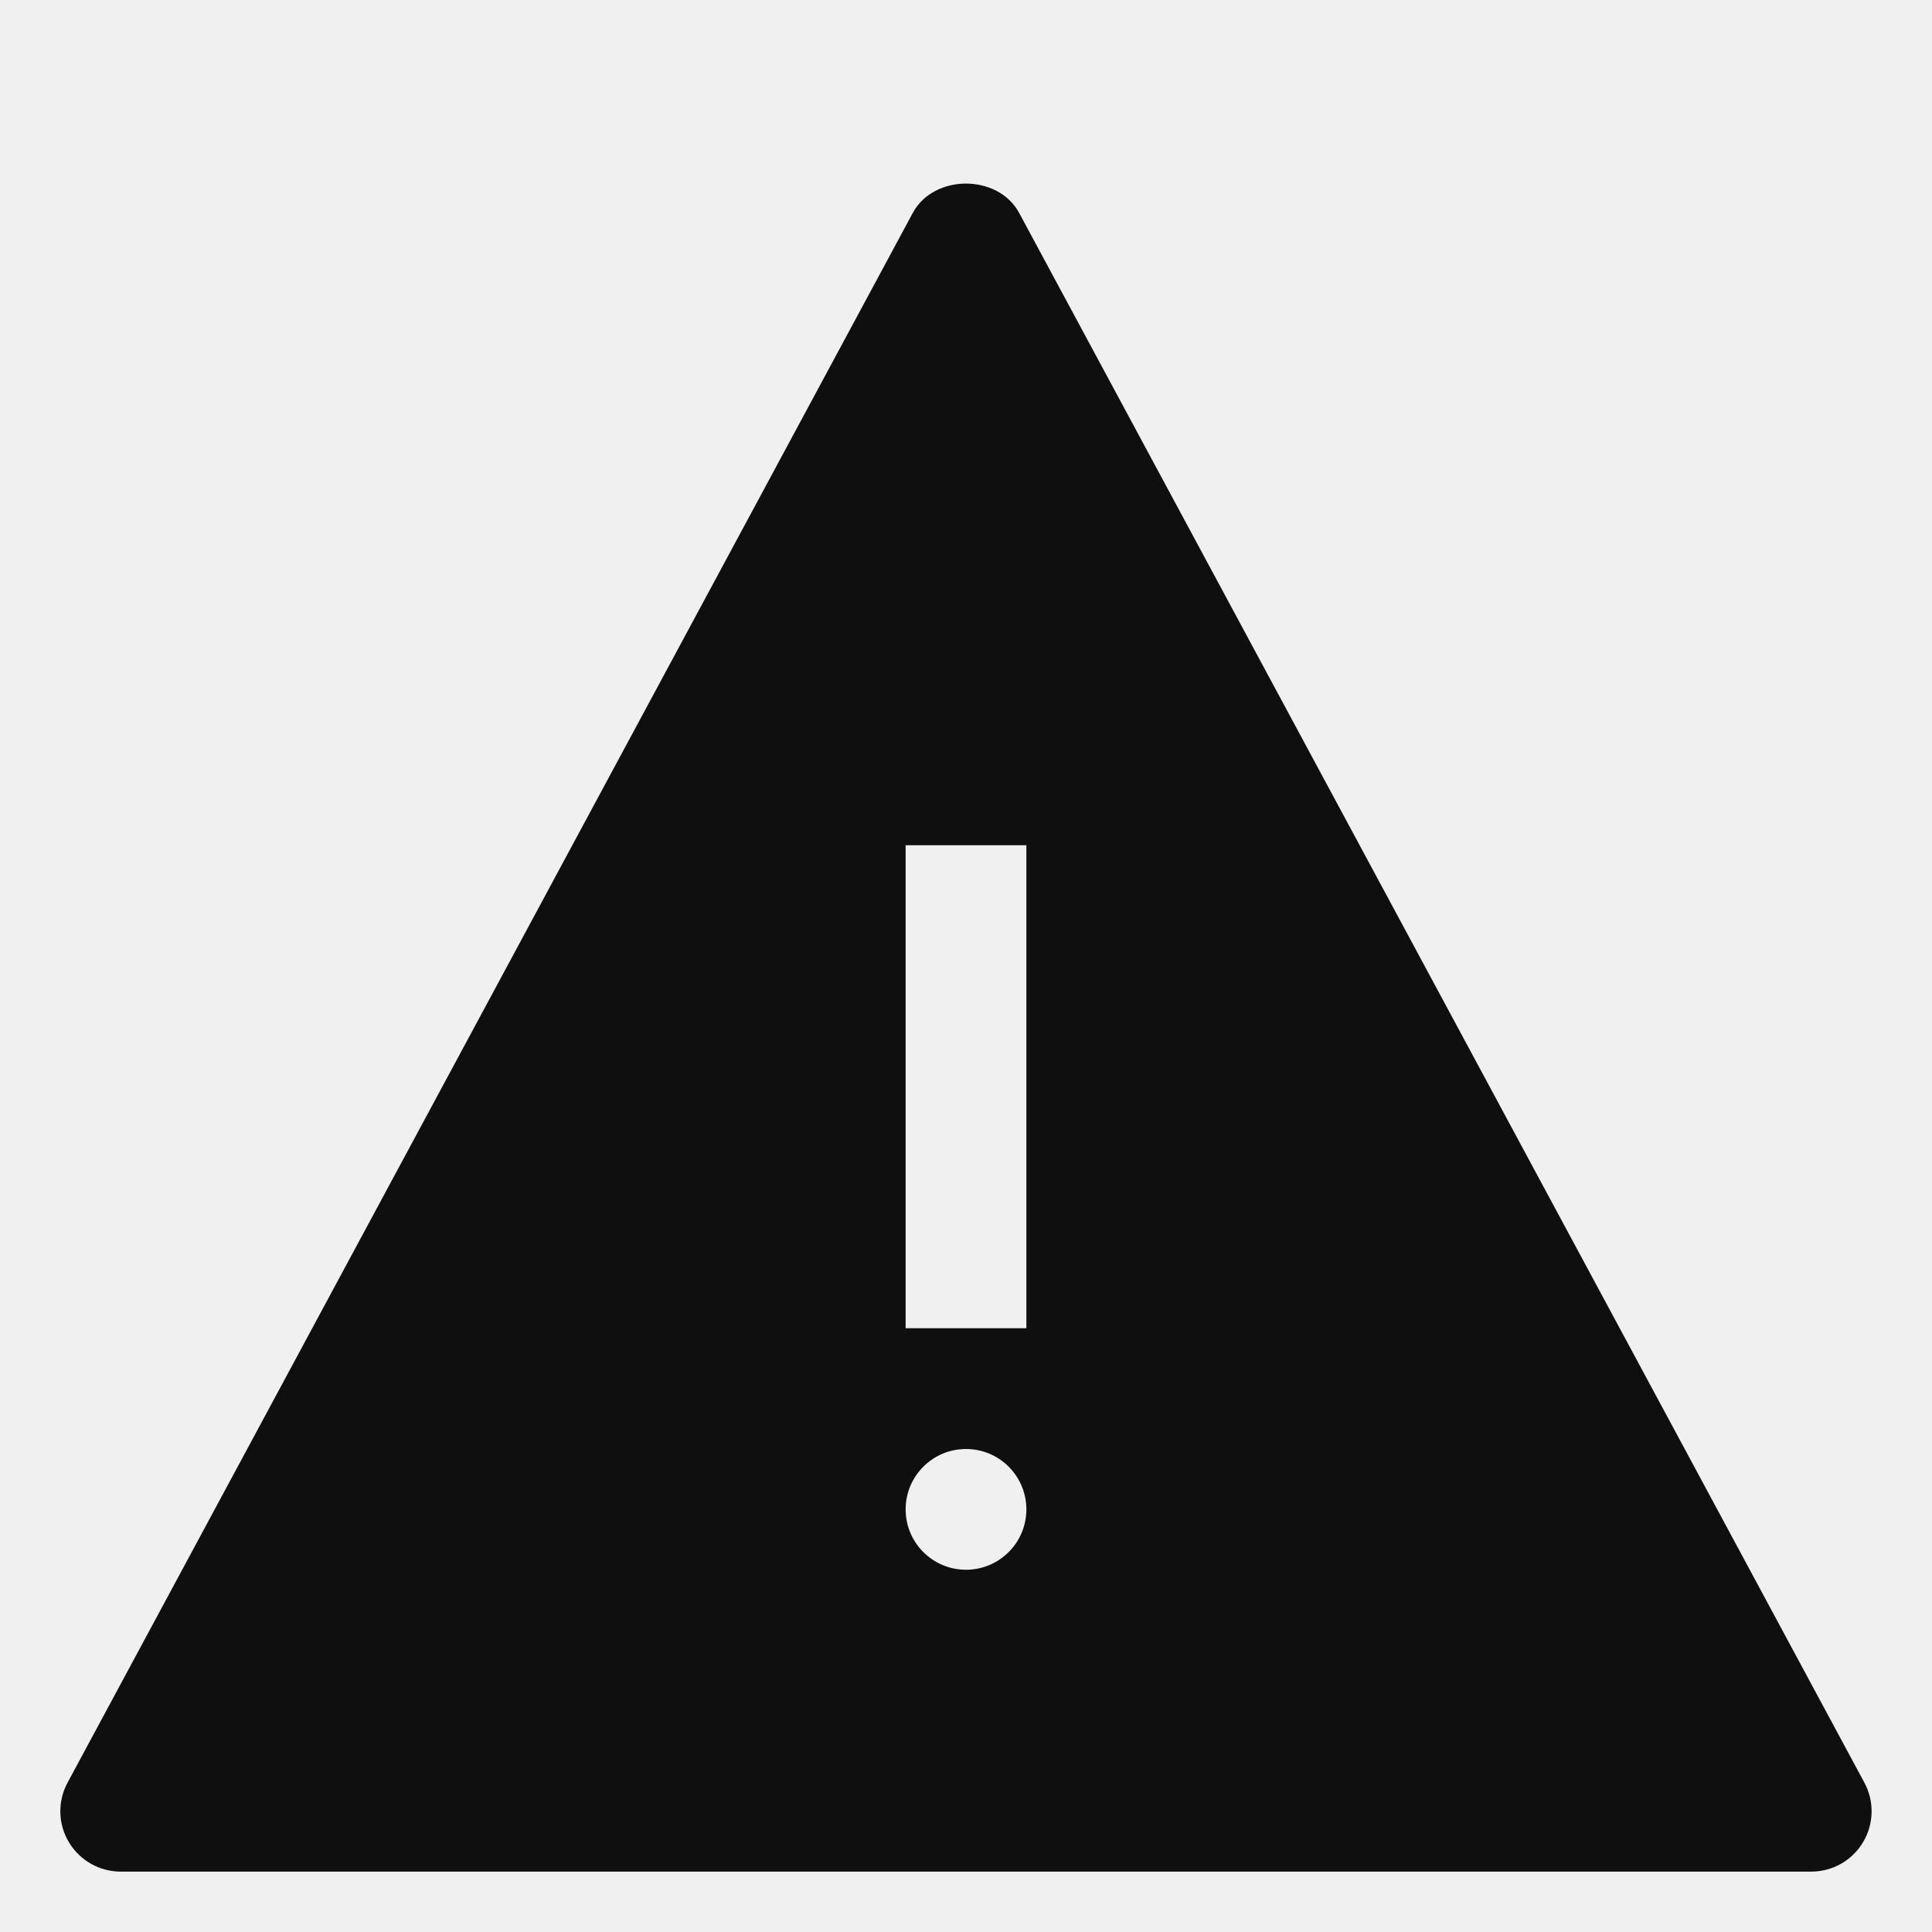
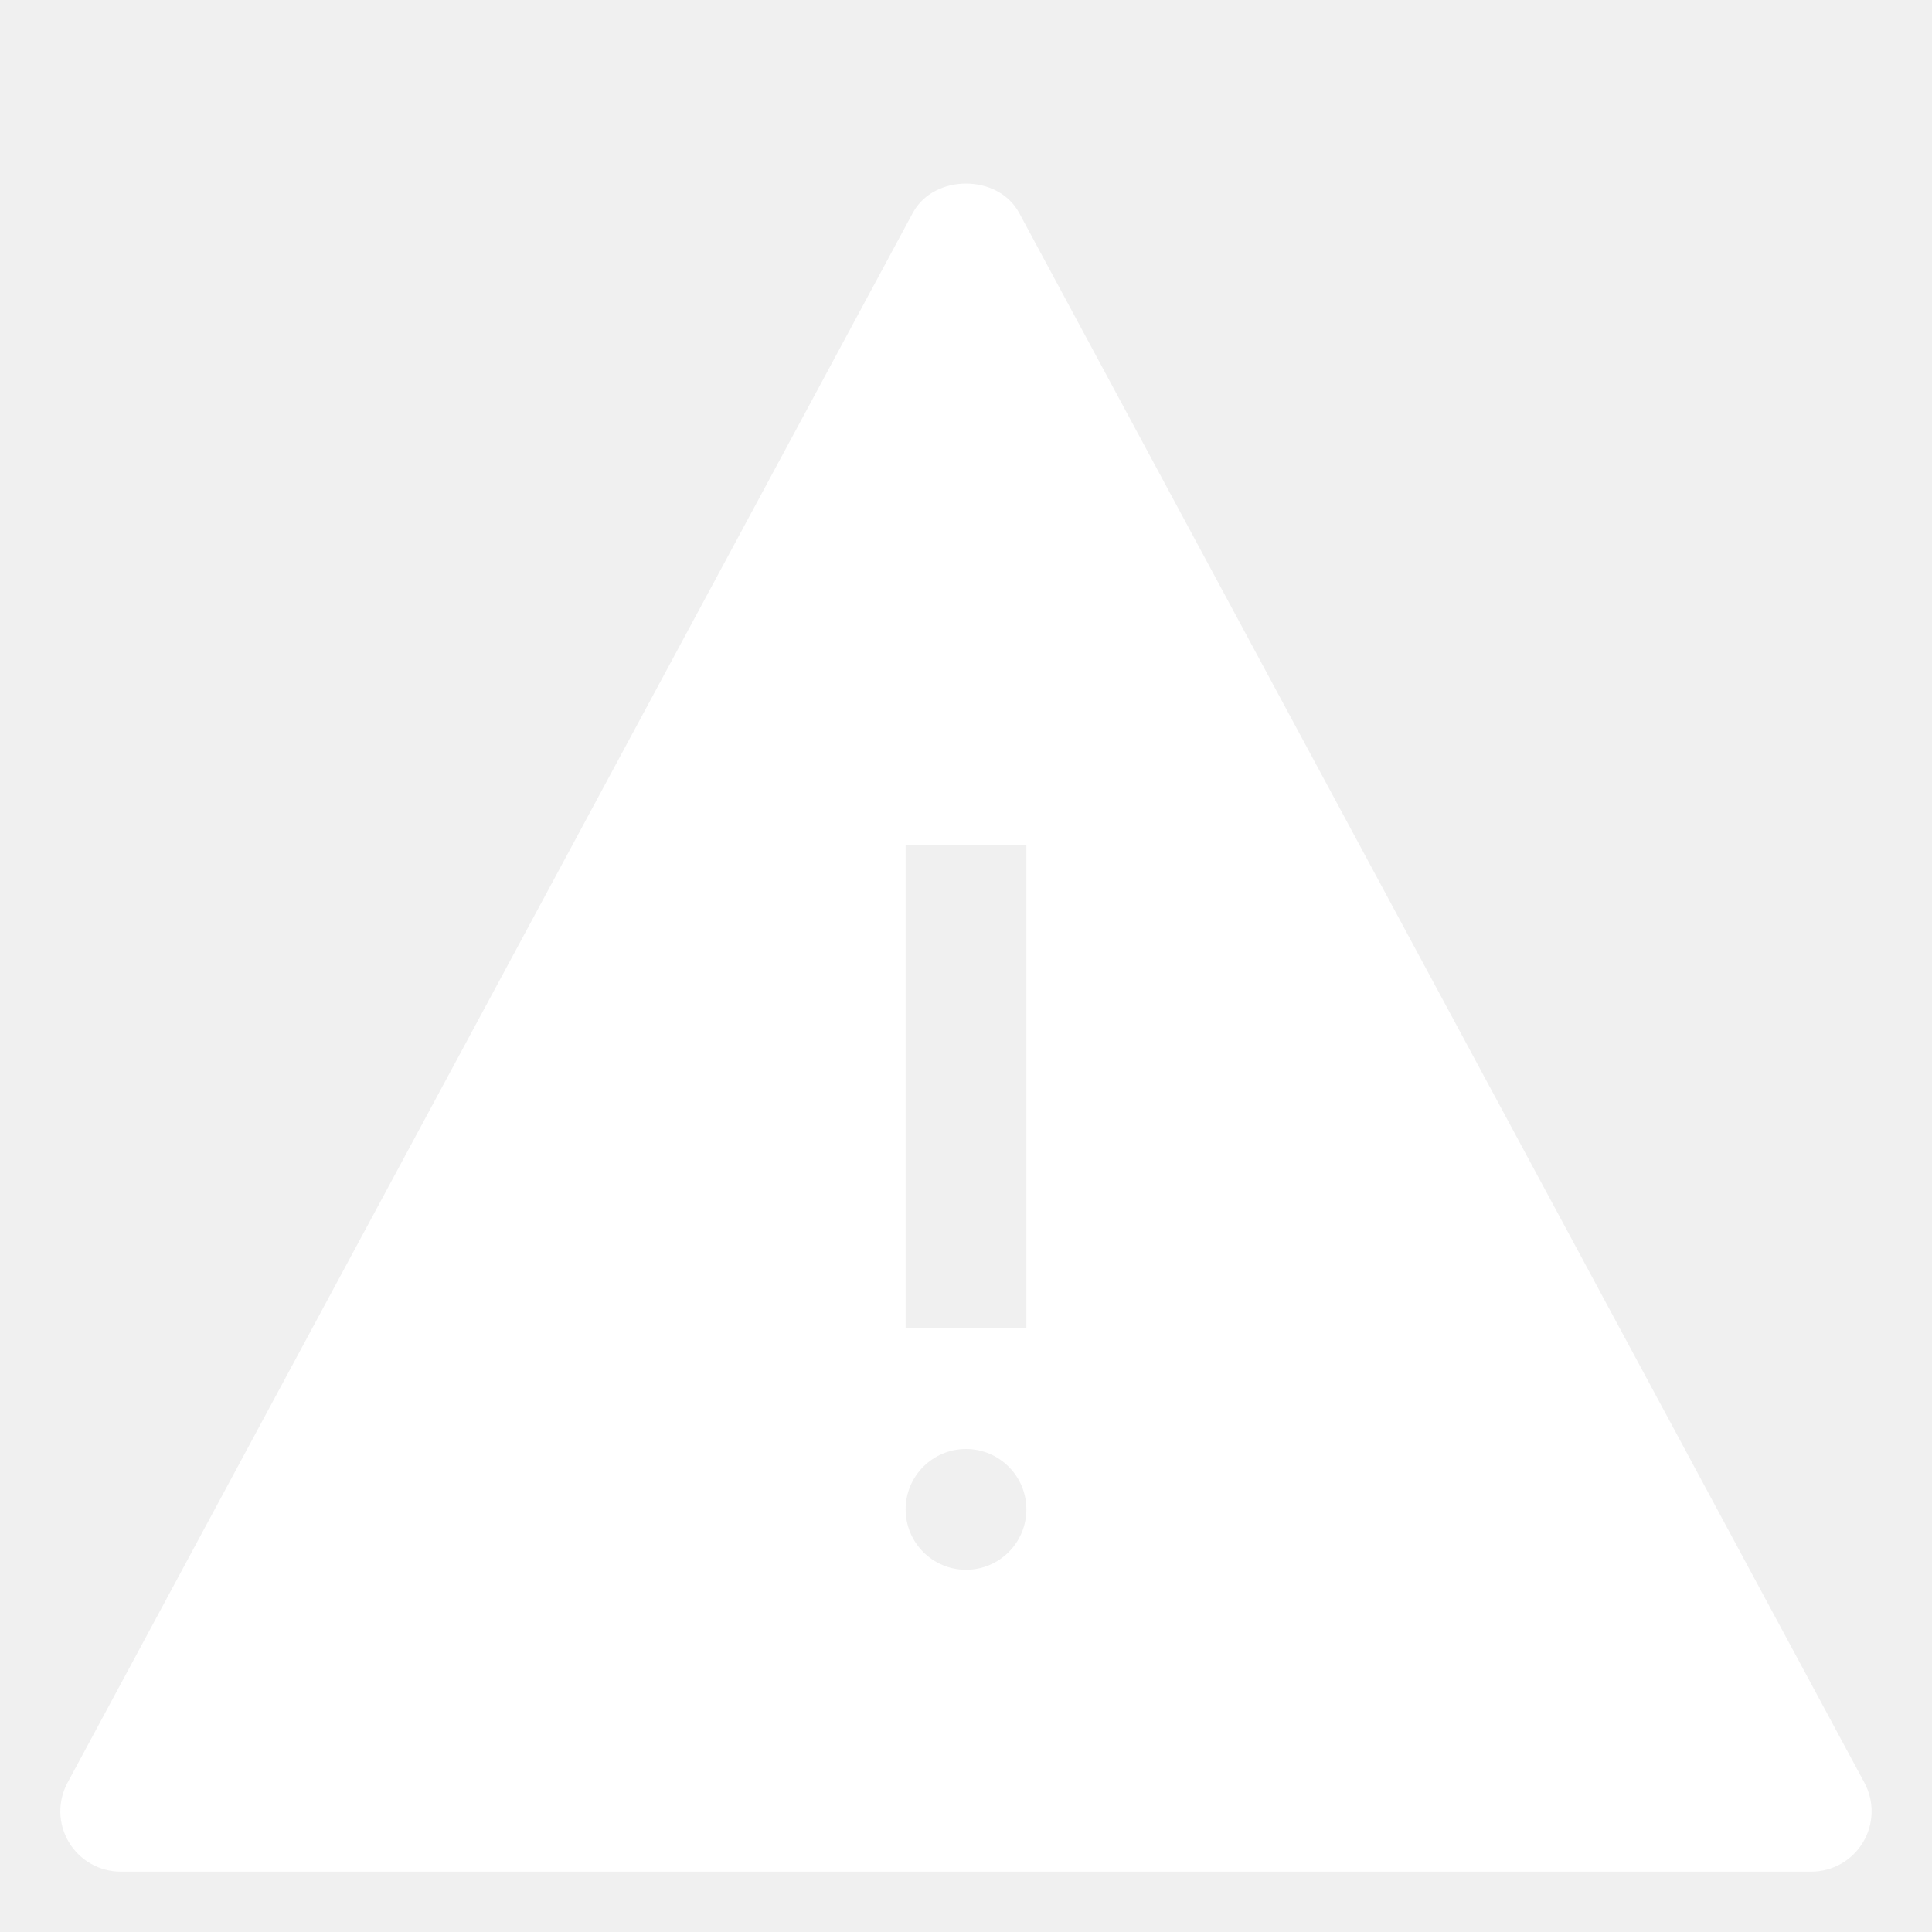
<svg xmlns="http://www.w3.org/2000/svg" class="nc-icon glyph" viewBox="0 0 32 32">
-   <path fill="#0f0f0f" d="M30.88 29.526l-14-26c-.349-.647-1.412-.647-1.761 0l-14 26c-.167.31-.159.685.022.987.181.302.507.487.859.487h28c.352 0 .678-.185.858-.487.181-.303.189-.677.022-.987zM16 26c-.552 0-1-.448-1-1s.448-1 1-1 1 .448 1 1-.448 1-1 1zm1-4h-2v-8h2v8z" />
+   <path fill="#ffffff" d="M30.88 29.526l-14-26c-.349-.647-1.412-.647-1.761 0l-14 26c-.167.31-.159.685.022.987.181.302.507.487.859.487h28c.352 0 .678-.185.858-.487.181-.303.189-.677.022-.987zM16 26c-.552 0-1-.448-1-1s.448-1 1-1 1 .448 1 1-.448 1-1 1zm1-4h-2v-8h2v8z" />
</svg>
